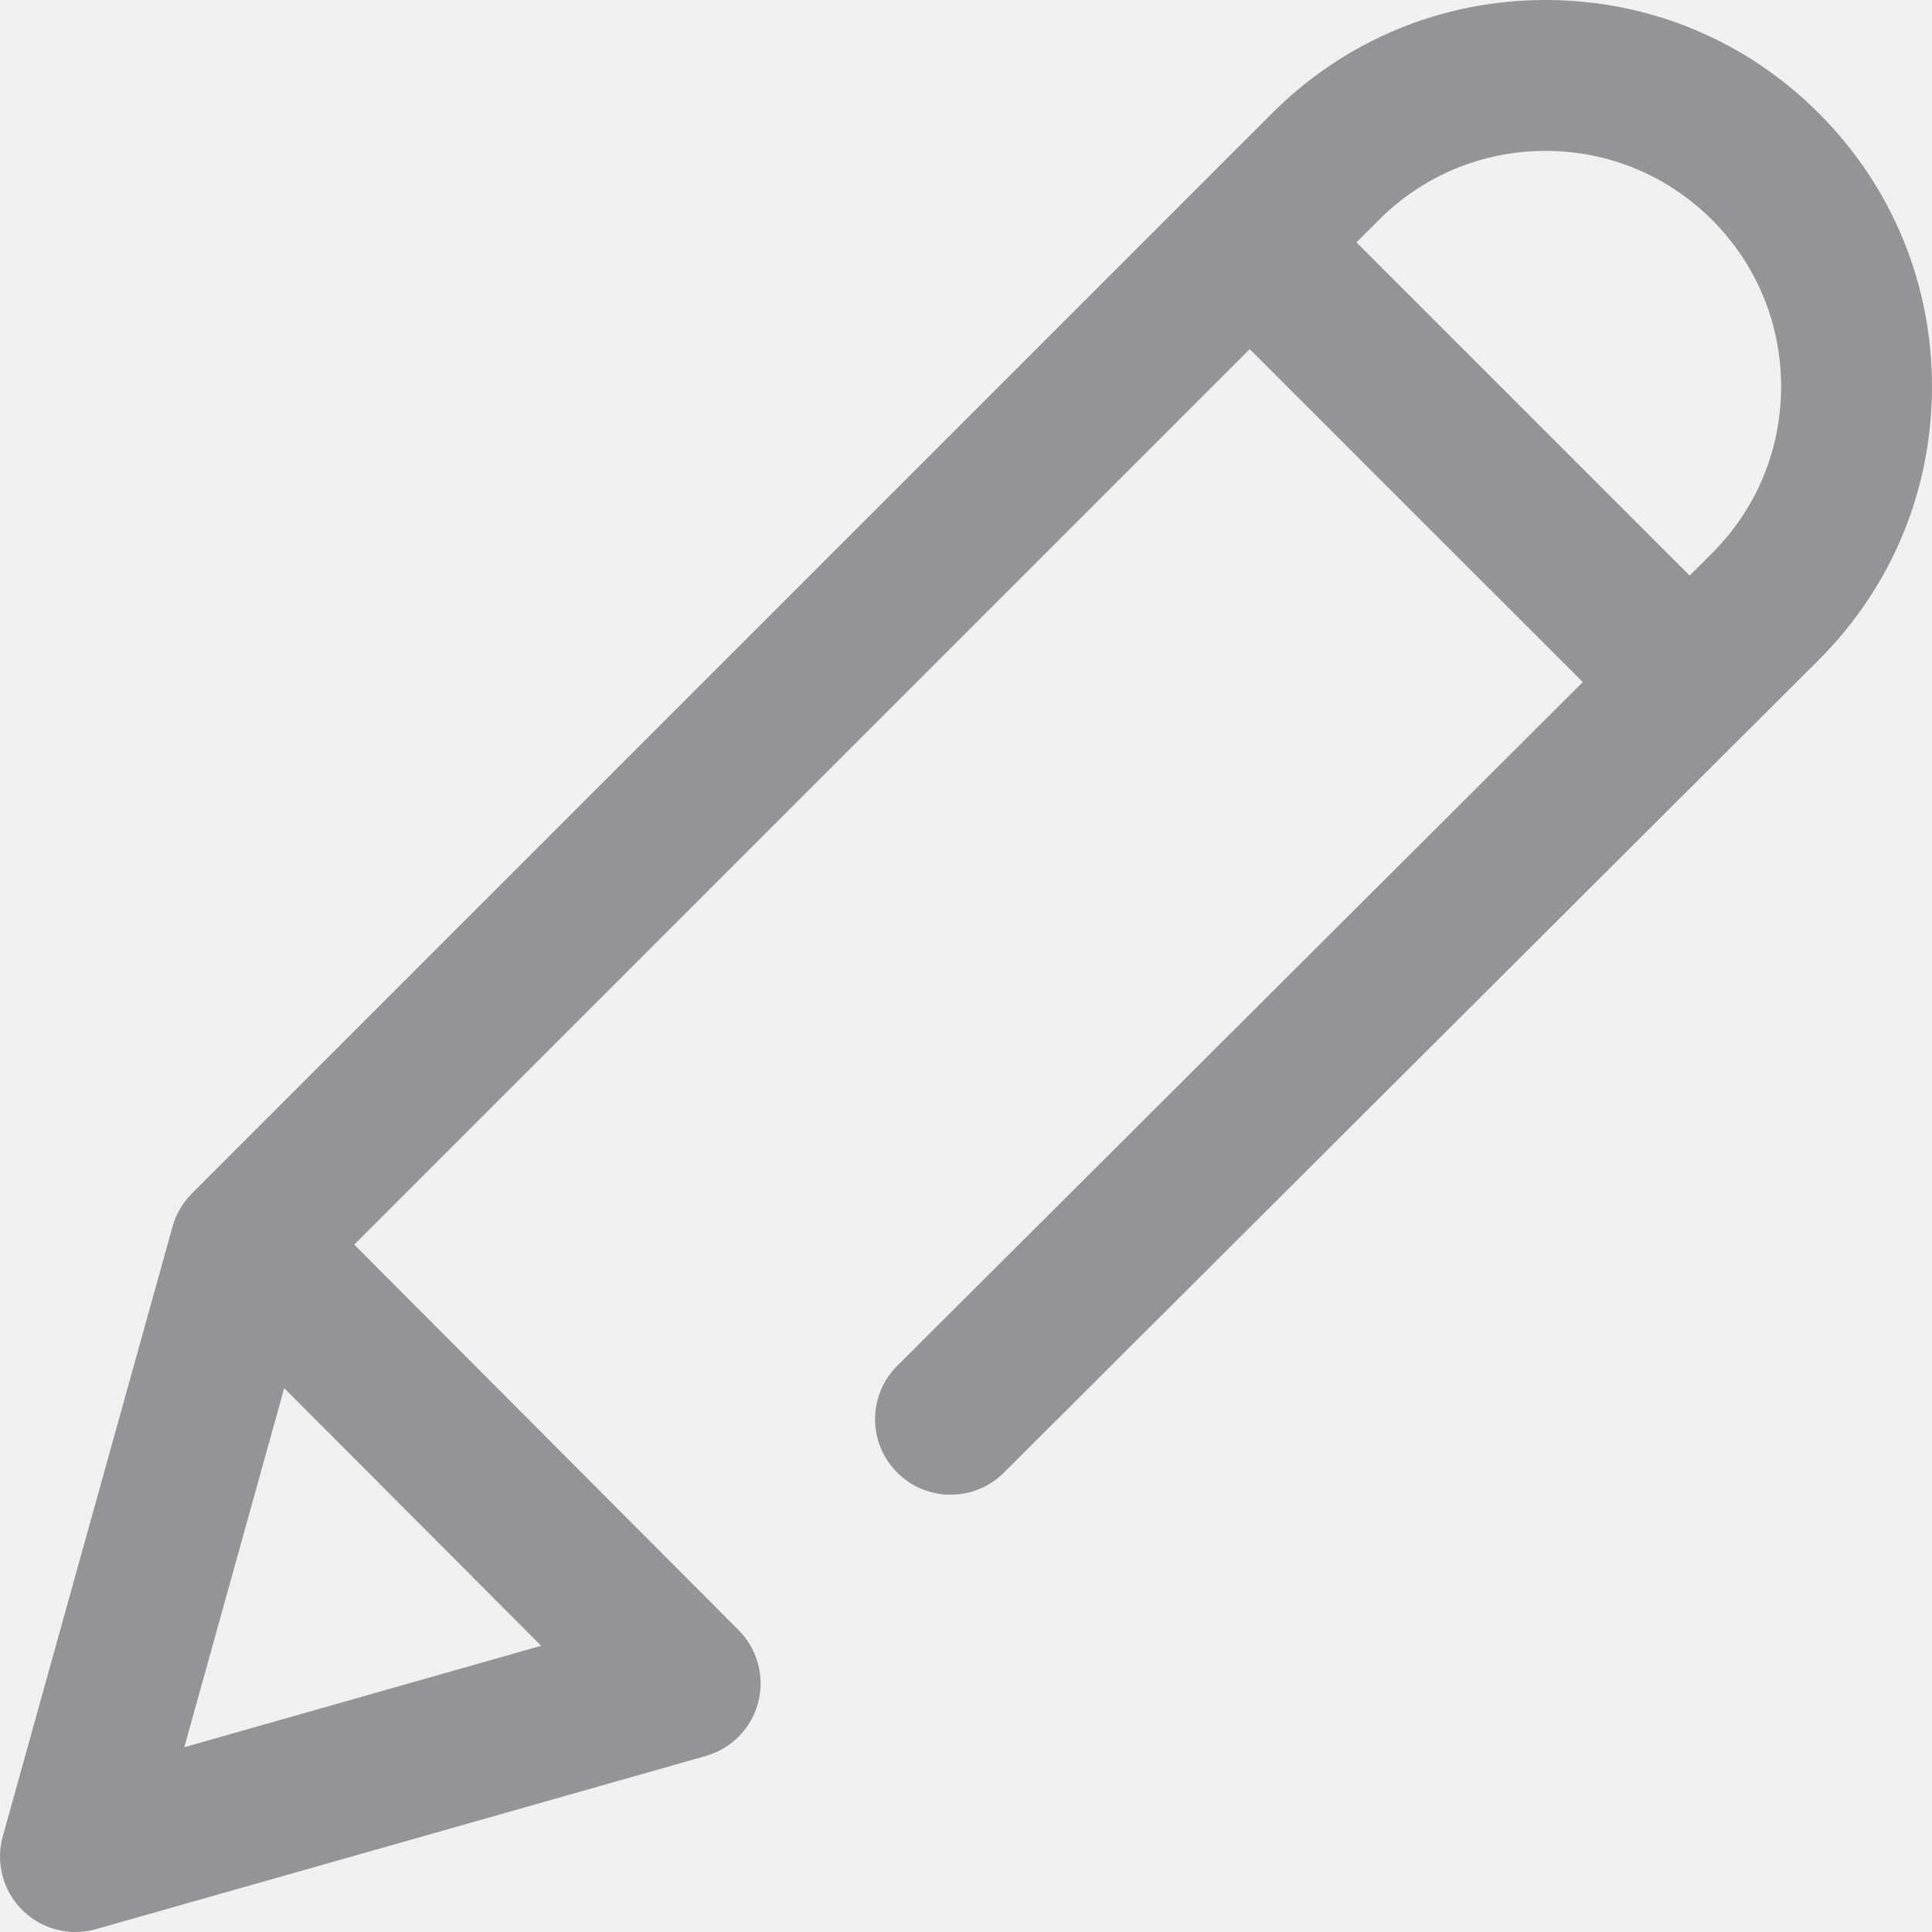
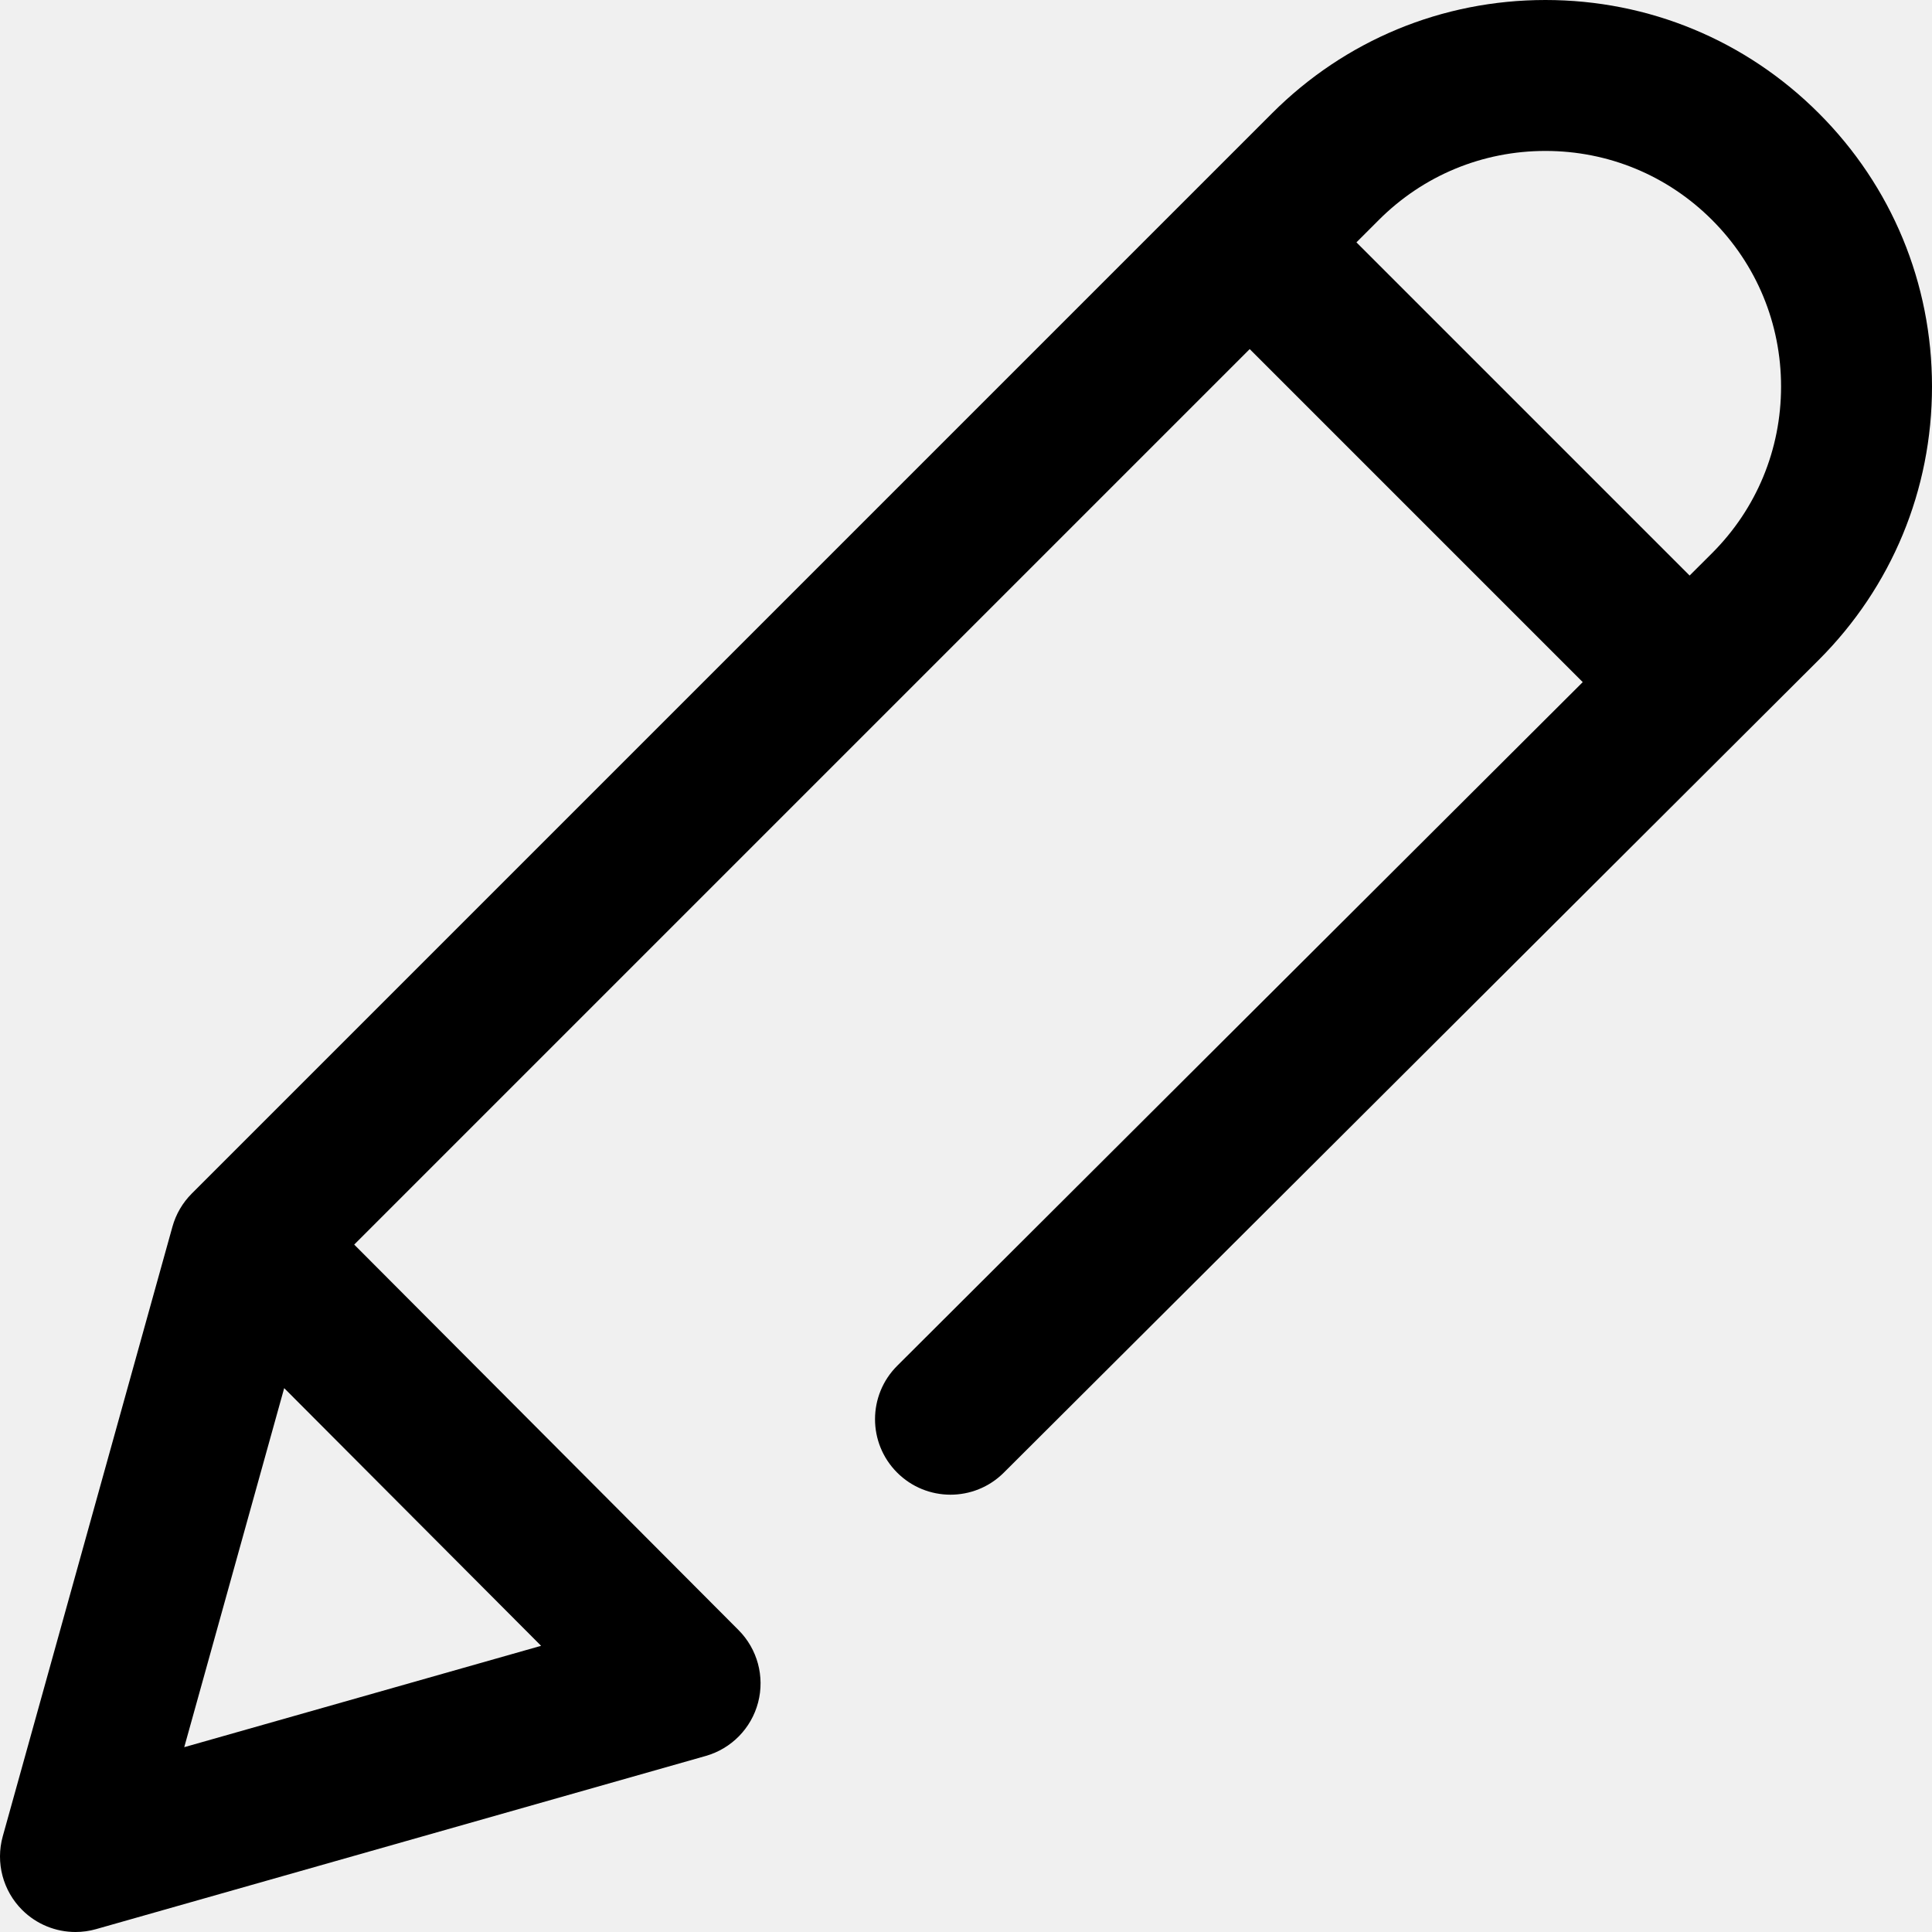
- <svg xmlns="http://www.w3.org/2000/svg" width="20" height="20" viewBox="0 0 20 20" fill="none">
-   <g clip-path="url(#clip0)">
-     <path d="M18.828 1.172C18.073 0.416 17.068 0 15.999 0C14.93 0 13.925 0.416 13.169 1.172L1.986 12.355C1.891 12.451 1.822 12.569 1.786 12.698L0.029 19.009C-0.047 19.281 0.03 19.573 0.231 19.773C0.379 19.92 0.578 20 0.782 20C0.853 20 0.925 19.99 0.995 19.97L7.306 18.178C7.572 18.102 7.779 17.891 7.849 17.623C7.918 17.355 7.841 17.071 7.646 16.875L3.667 12.884L12.937 3.614L16.385 7.061L9.288 14.139C8.983 14.443 8.982 14.938 9.287 15.243C9.591 15.549 10.086 15.55 10.392 15.245L18.828 6.831C19.584 6.075 20 5.071 20 4.002C20 2.933 19.584 1.928 18.828 1.172ZM5.602 17.037L1.908 18.087L2.942 14.37L5.602 17.037ZM17.724 5.726L17.491 5.958L14.042 2.509L14.274 2.277C14.735 1.816 15.347 1.562 15.999 1.562C16.65 1.562 17.263 1.816 17.724 2.277C18.184 2.738 18.438 3.35 18.438 4.002C18.438 4.653 18.184 5.266 17.724 5.726Z" fill="#949498" />
+ <svg xmlns="http://www.w3.org/2000/svg" version="1.1" id="Capa_1" x="0px" y="0px" viewBox="0 0 512 512" style="enable-background:new 0 0 512 512;" xml:space="preserve">
+   <g>
+     <g>
+       <path d="M481.996,30.006C462.647,10.656,436.922,0,409.559,0c-27.363,0-53.089,10.656-72.438,30.005L50.826,316.301    c-2.436,2.436-4.201,5.46-5.125,8.779L0.733,486.637c-1.939,6.968,0.034,14.441,5.163,19.542c3.8,3.78,8.892,5.821,14.106,5.821    c1.822,0,3.66-0.25,5.463-0.762l161.557-45.891c6.816-1.936,12.1-7.335,13.888-14.192c1.788-6.857-0.186-14.148-5.189-19.167    L93.869,329.827L331.184,92.511l88.258,88.258L237.768,361.948c-7.821,7.8-7.838,20.463-0.038,28.284    c7.799,7.822,20.464,7.838,28.284,0.039l215.98-215.392C501.344,155.53,512,129.805,512,102.442    C512,75.079,501.344,49.354,481.996,30.006z M143.395,436.158L48.827,463.02l26.485-95.152L143.395,436.158z M453.73,146.575    l-5.965,5.949l-88.296-88.297l5.938-5.938C377.2,46.495,392.88,40,409.559,40c16.679,0,32.358,6.495,44.152,18.29    C465.505,70.083,472,85.763,472,102.442C472,119.121,465.505,134.801,453.73,146.575z" />
+     </g>
  </g>
-   <defs>
-     <clipPath id="clip0">
-       <rect width="20" height="20" fill="white" />
-     </clipPath>
-   </defs>
+   <g>
+ </g>
+   <g>
+ </g>
+   <g>
+ </g>
+   <g>
+ </g>
+   <g>
+ </g>
+   <g>
+ </g>
+   <g>
+ </g>
+   <g>
+ </g>
+   <g>
+ </g>
+   <g>
+ </g>
+   <g>
+ </g>
+   <g>
+ </g>
+   <g>
+ </g>
+   <g>
+ </g>
+   <g>
+ </g>
</svg>
